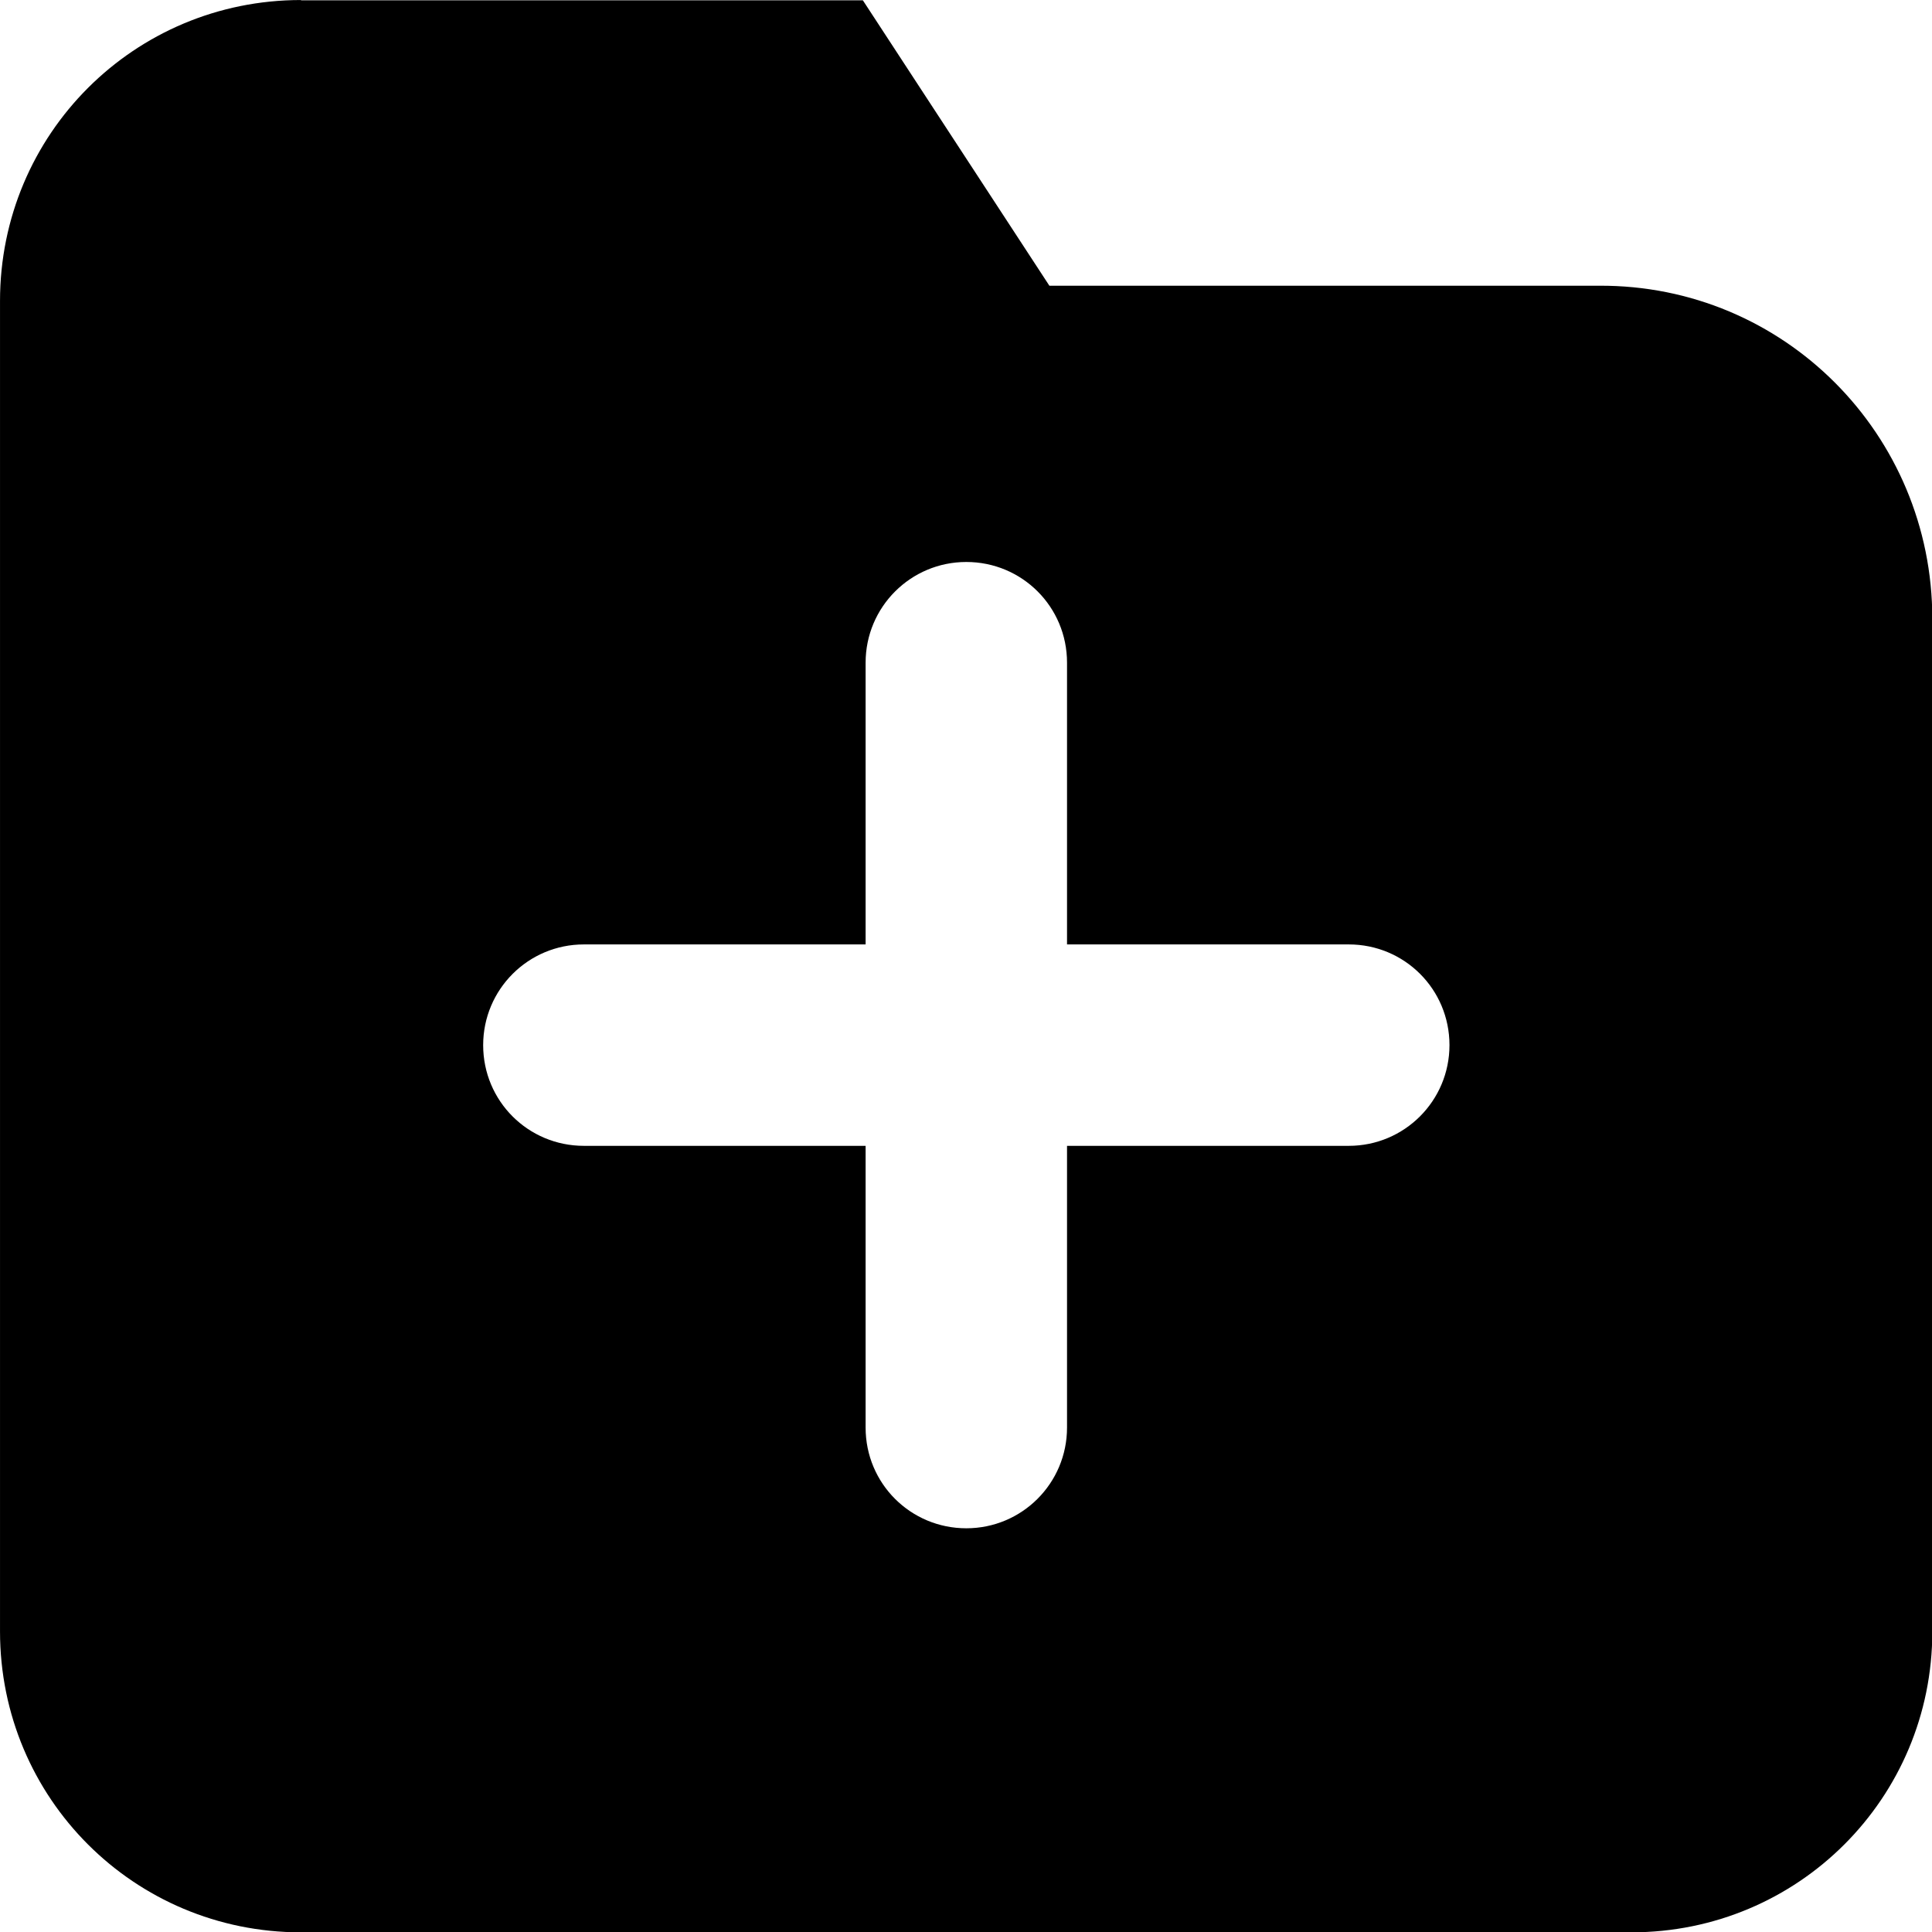
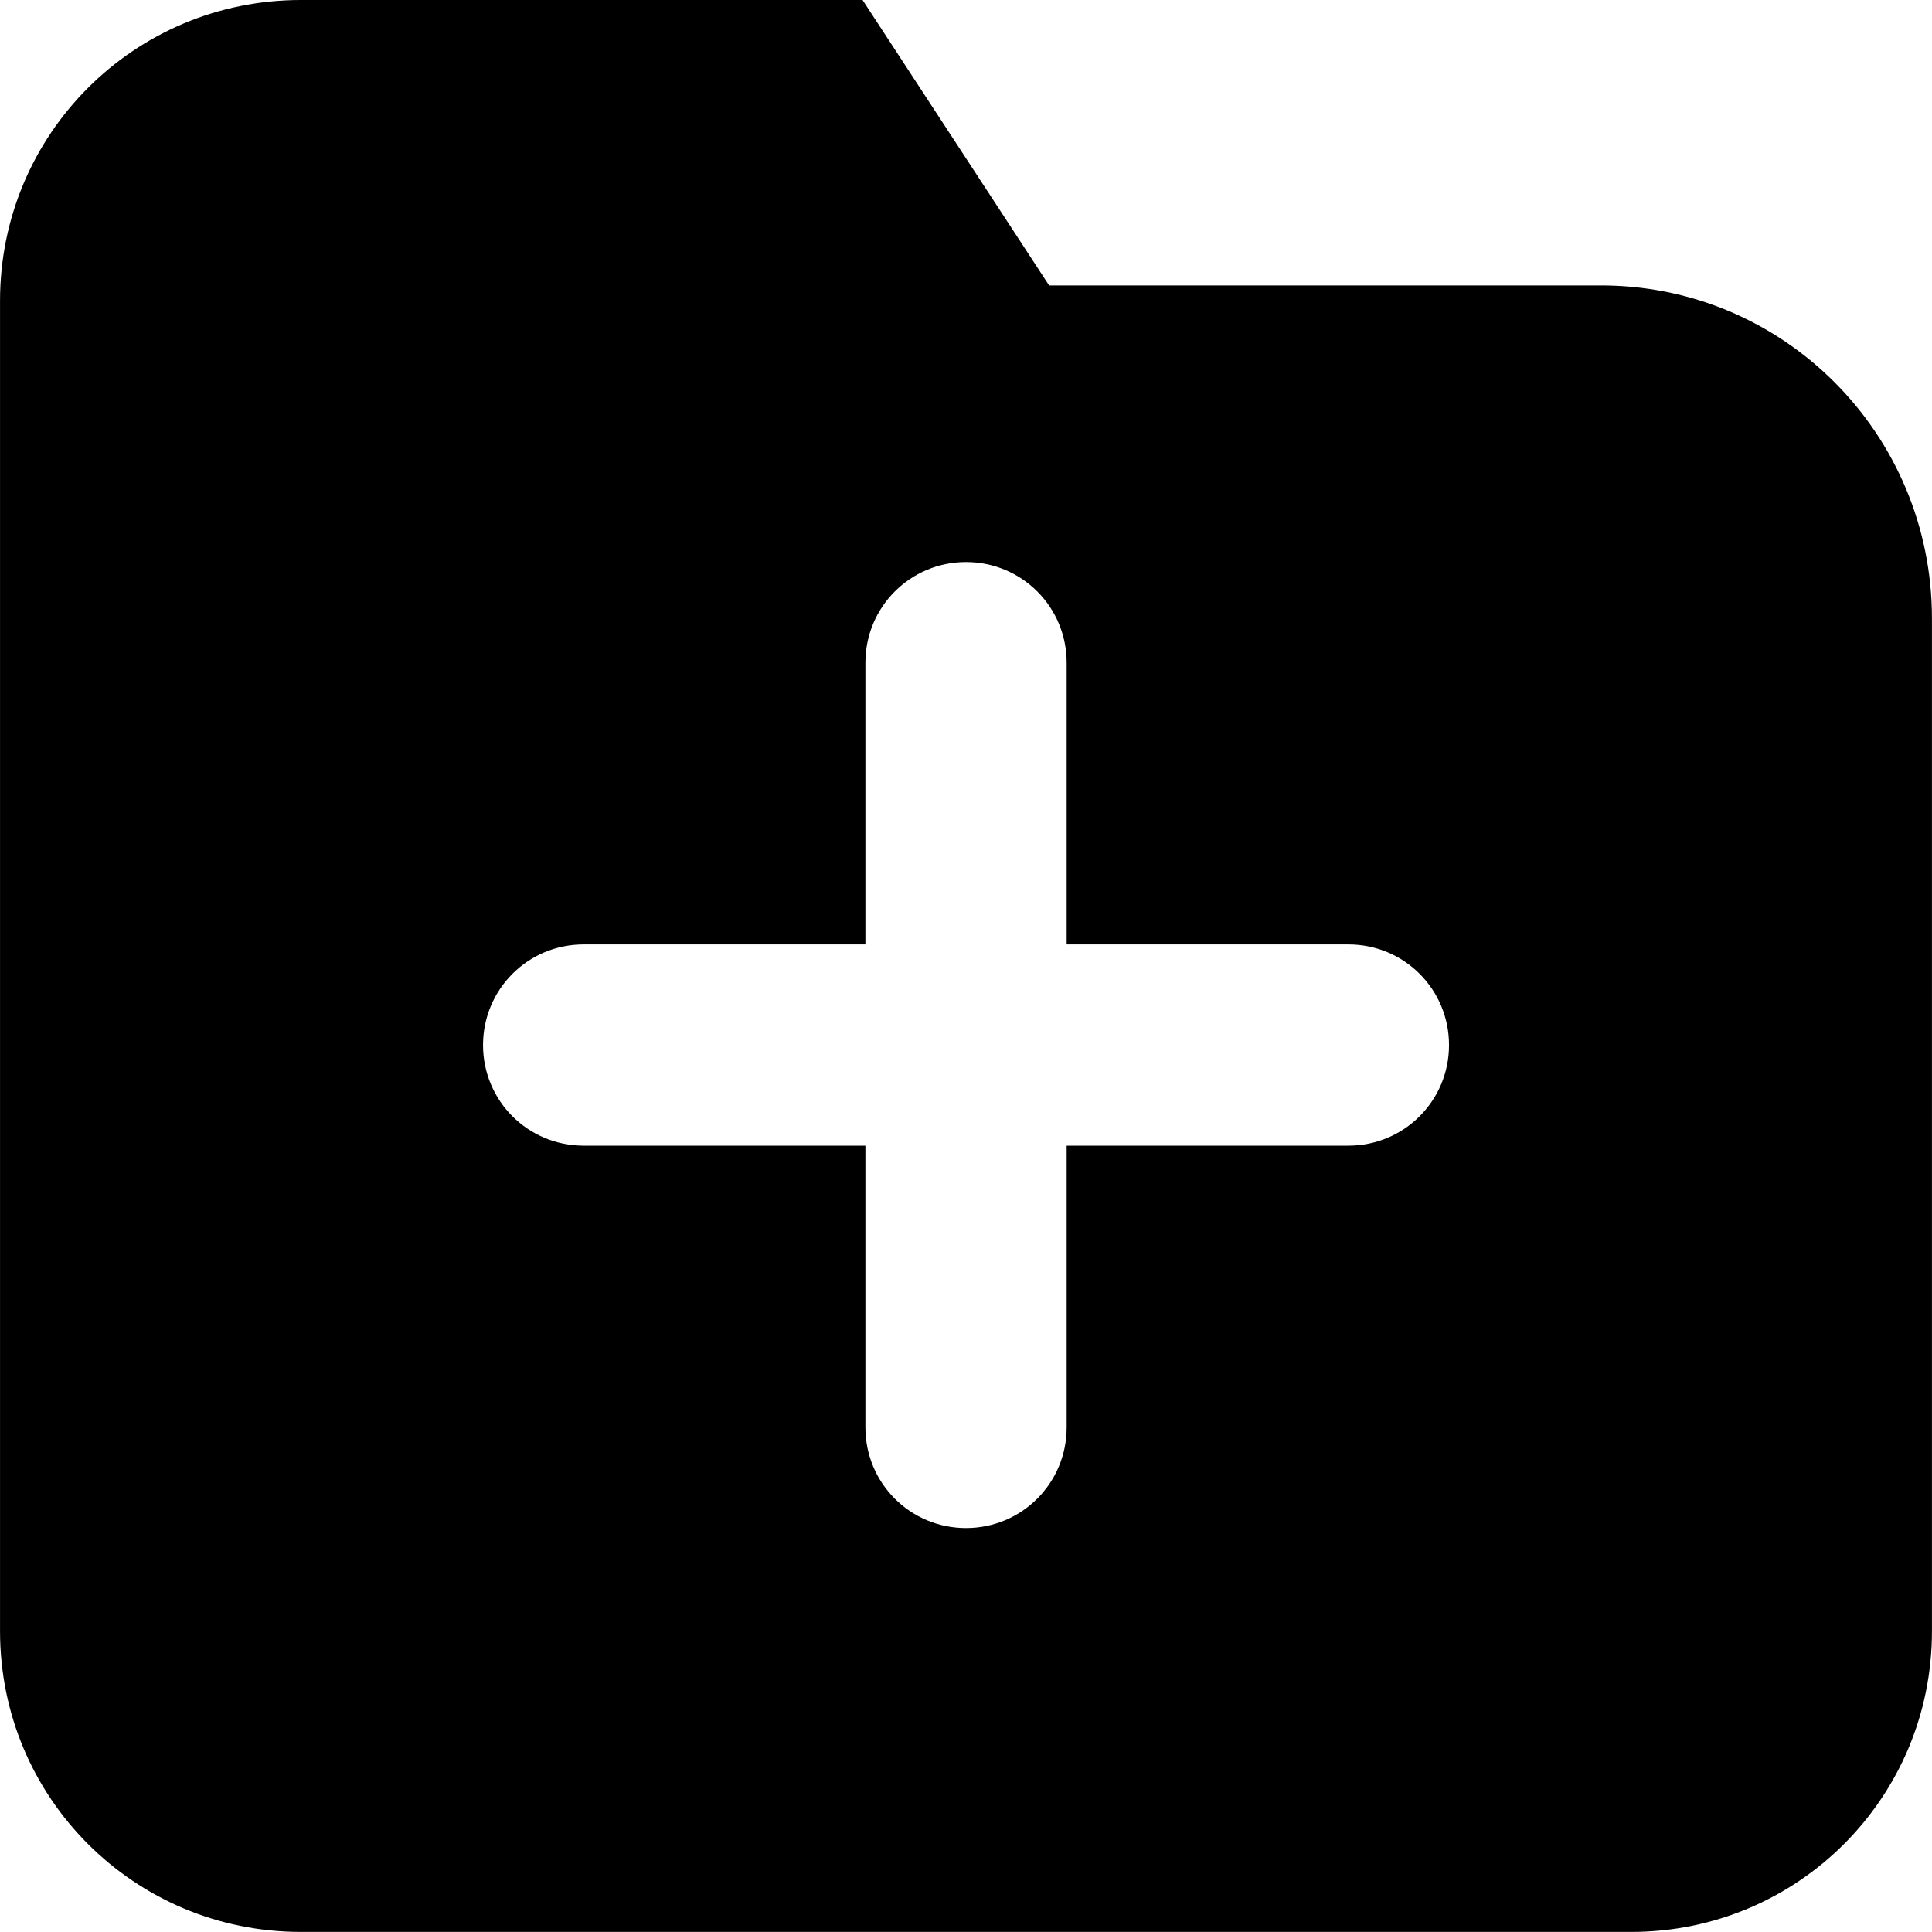
- <svg xmlns="http://www.w3.org/2000/svg" width="24" height="24" version="1.1" viewBox="0 0 6.35 6.35">
-   <g transform="translate(.76905 .46409)">
-     <path id="core-a" d="m0.22-0.464c-0.548 0-0.989 0.441-0.989 0.989v4.373c0 0.548 0.441 0.989 0.989 0.989h4.373c0.548 0 0.989-0.441 0.989-0.989v-3.328c0-0.607-0.488-1.098-1.095-1.095h-1.807l-0.613-0.938h-1.846zm2.187 1.847c0.183 0 0.331 0.147 0.331 0.331v0.926h0.926c0.183 0 0.331 0.147 0.331 0.331 0 0.183-0.148 0.331-0.331 0.331h-0.926v0.926c0 0.183-0.148 0.331-0.331 0.331-0.183 0-0.331-0.147-0.331-0.331v-0.926h-0.926c-0.183 0-0.331-0.147-0.331-0.331 0-0.183 0.148-0.331 0.331-0.331h0.926v-0.926c0-0.183 0.148-0.331 0.331-0.331z" style="image-rendering:optimizeQuality;stroke-width:.265" />
+ <svg xmlns="http://www.w3.org/2000/svg" id="Core" width="24" height="24" version="1.1" viewBox="0 0 24 24">
+   <g transform="translate(-.70861 -2.015)">
+     <path id="Shape" d="m4.445 2.015c-2.07 0-3.736 1.667-3.736 3.736v16.527c0 2.069 1.667 3.736 3.736 3.736h16.527c2.07 0 3.736-1.667 3.736-3.736v-12.58c0-2.293-1.846-4.152-4.139-4.137h-6.828l-2.318-3.547h-6.979zm8.264 6.982c0.693 0 1.25 0.557 1.25 1.25v3.5h3.5c0.693 0 1.25 0.557 1.25 1.25s-0.558 1.25-1.25 1.25h-3.5v3.5c0 0.693-0.558 1.25-1.25 1.25-0.693 0-1.25-0.557-1.25-1.25v-3.5h-3.5c-0.693 0-1.25-0.557-1.25-1.25s0.558-1.25 1.25-1.25h3.5v-3.5c0-0.693 0.558-1.25 1.25-1.25z" />
  </g>
</svg>
